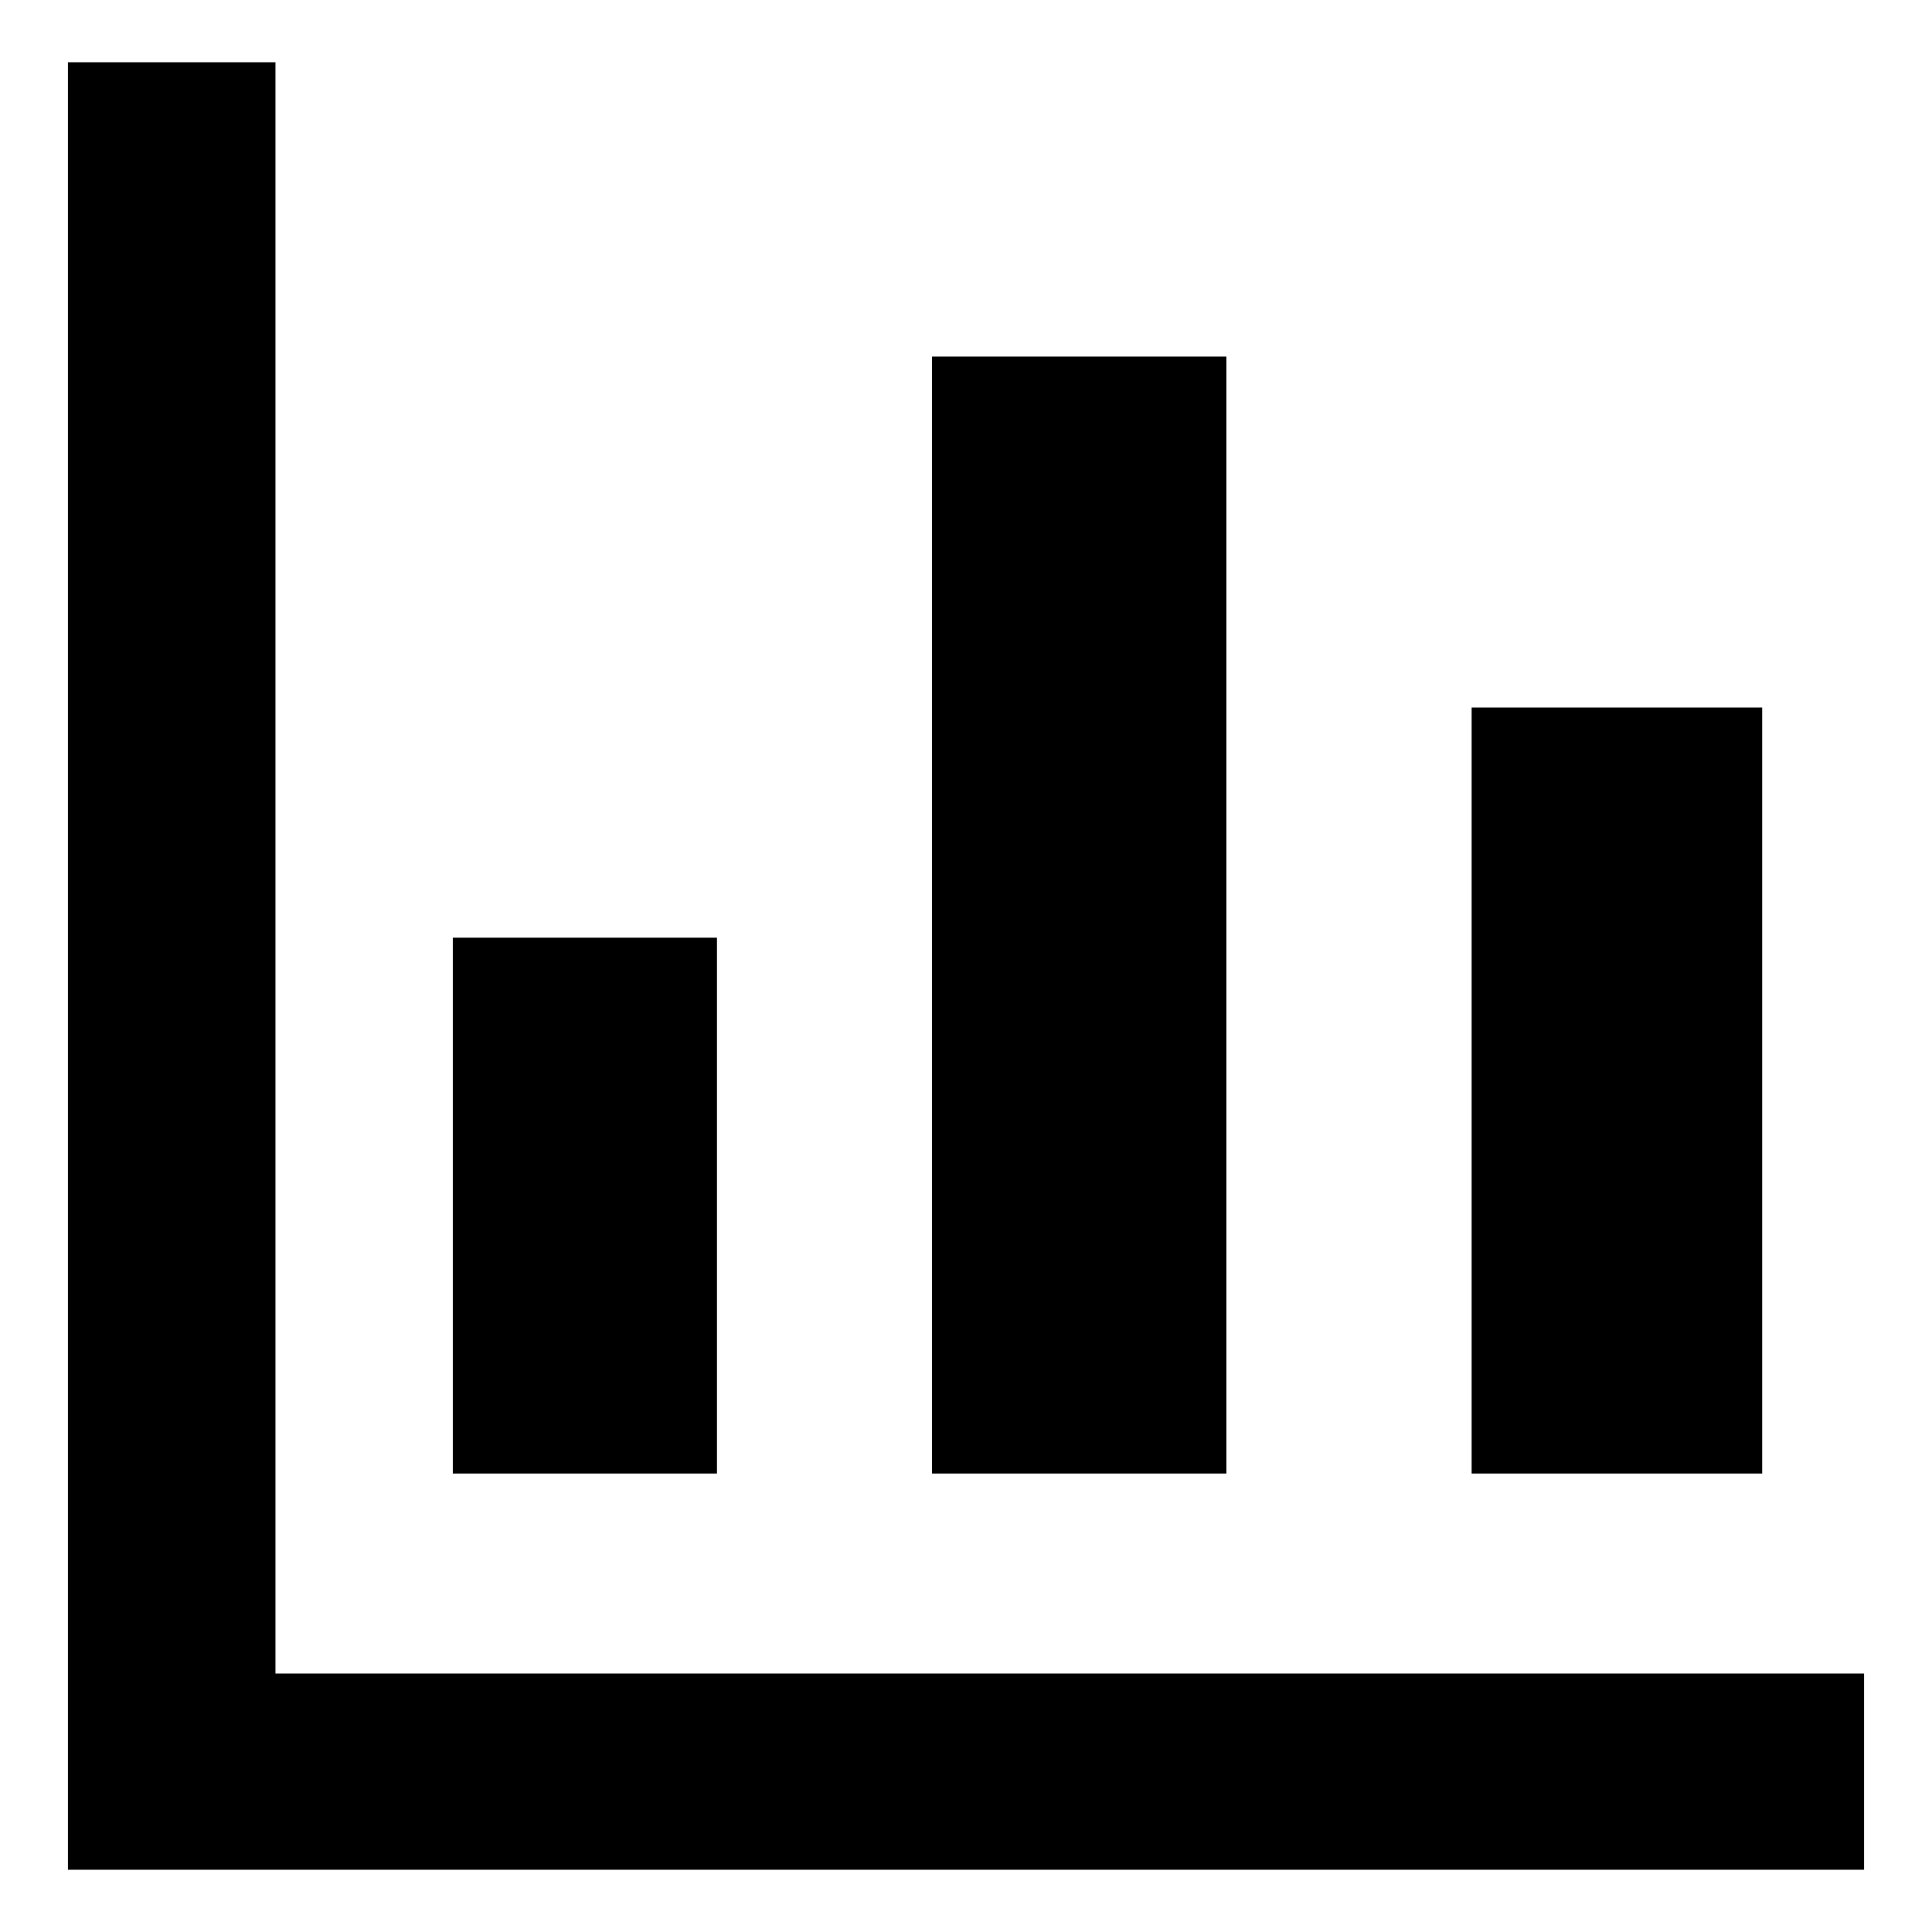
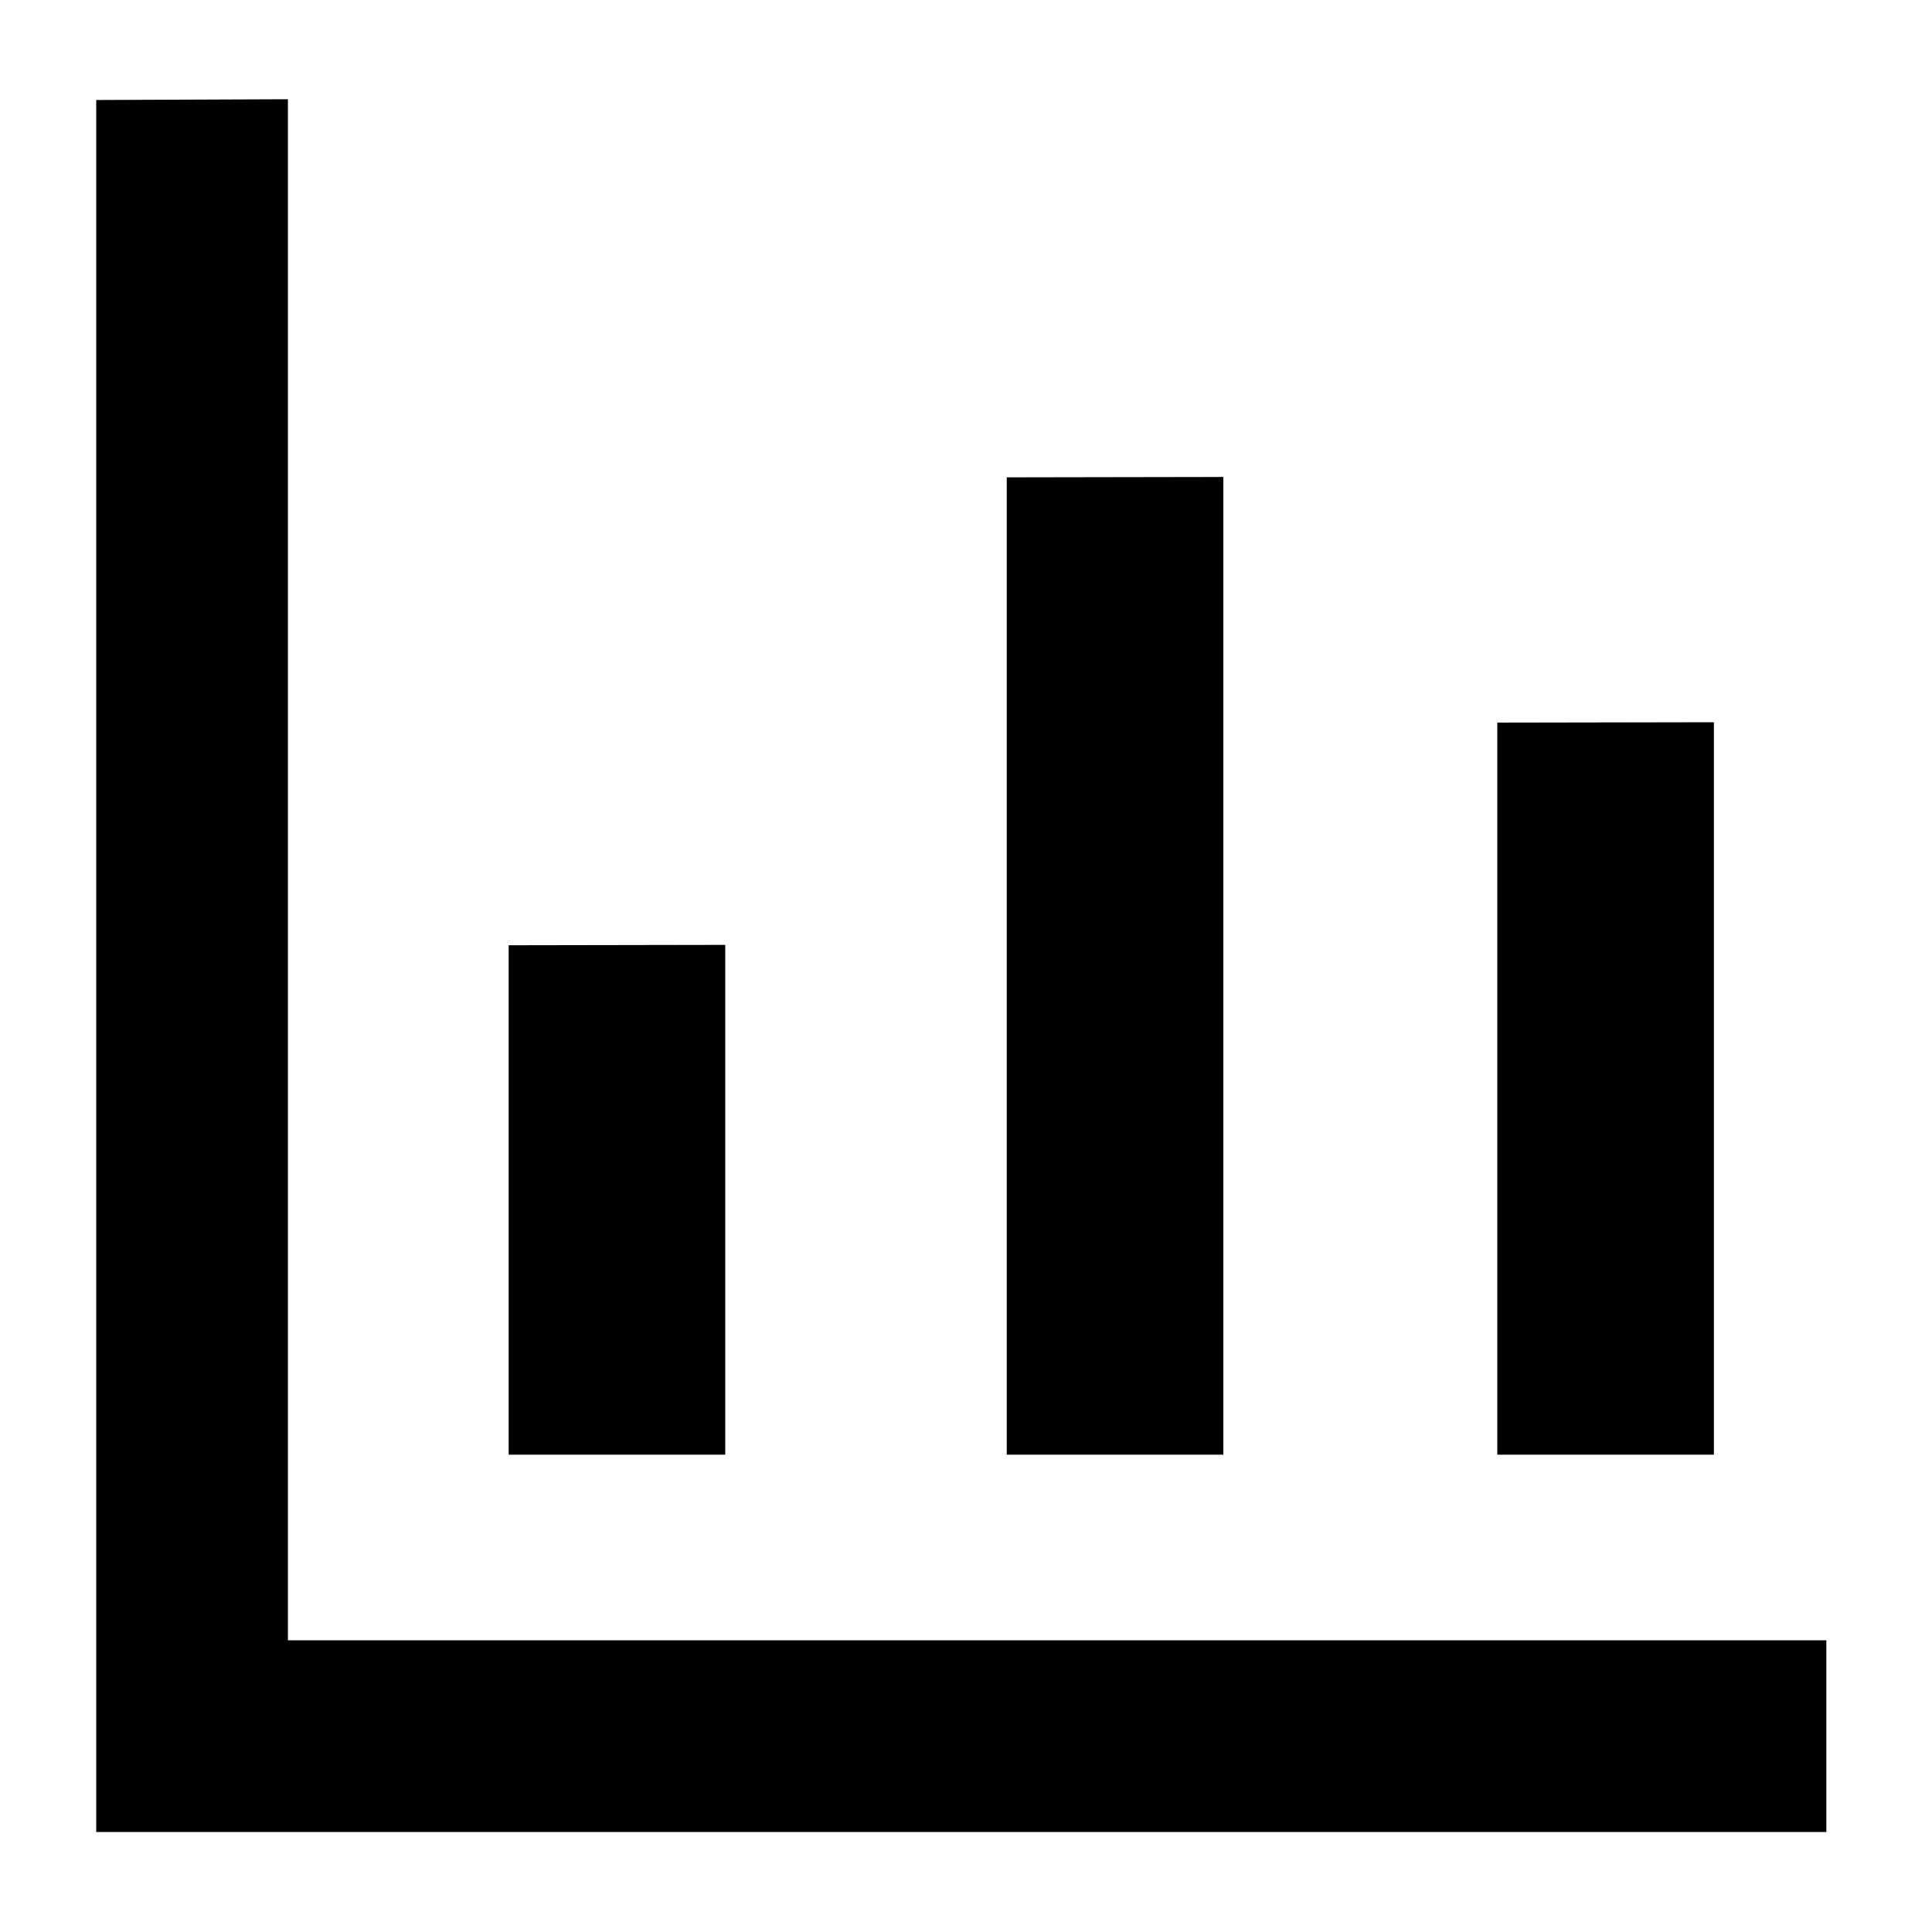
<svg xmlns="http://www.w3.org/2000/svg" version="1.1" id="Capa_1" x="0px" y="0px" viewBox="0 0 512 512" style="enable-background:new 0 0 512 512;" xml:space="preserve">
-   <g>
-     <polygon points="73,443.5 73,16.5 18,16.5 18,495.5 494,495.5 494,443.5  " />
-     <rect x="247" y="94.5" width="78" height="296" />
-     <rect x="390" y="187.5" width="77" height="203" />
-     <rect x="120" y="248.5" width="70" height="142" />
-   </g>
+   <polygon points="484,434.7 76.3,434.7 76.3,26.3 25.5,26.5 25.5,485.5 484,485.5 " />
+   <polygon points="266.8,385.5 266.8,126.5 324.2,126.4 324.2,385.5 " />
+   <polygon points="396.8,385.5 396.8,191.5 454.2,191.4 454.2,385.5 " />
+   <polygon points="134.8,385.5 134.8,250.5 192.2,250.4 192.2,385.5 " />
</svg>
